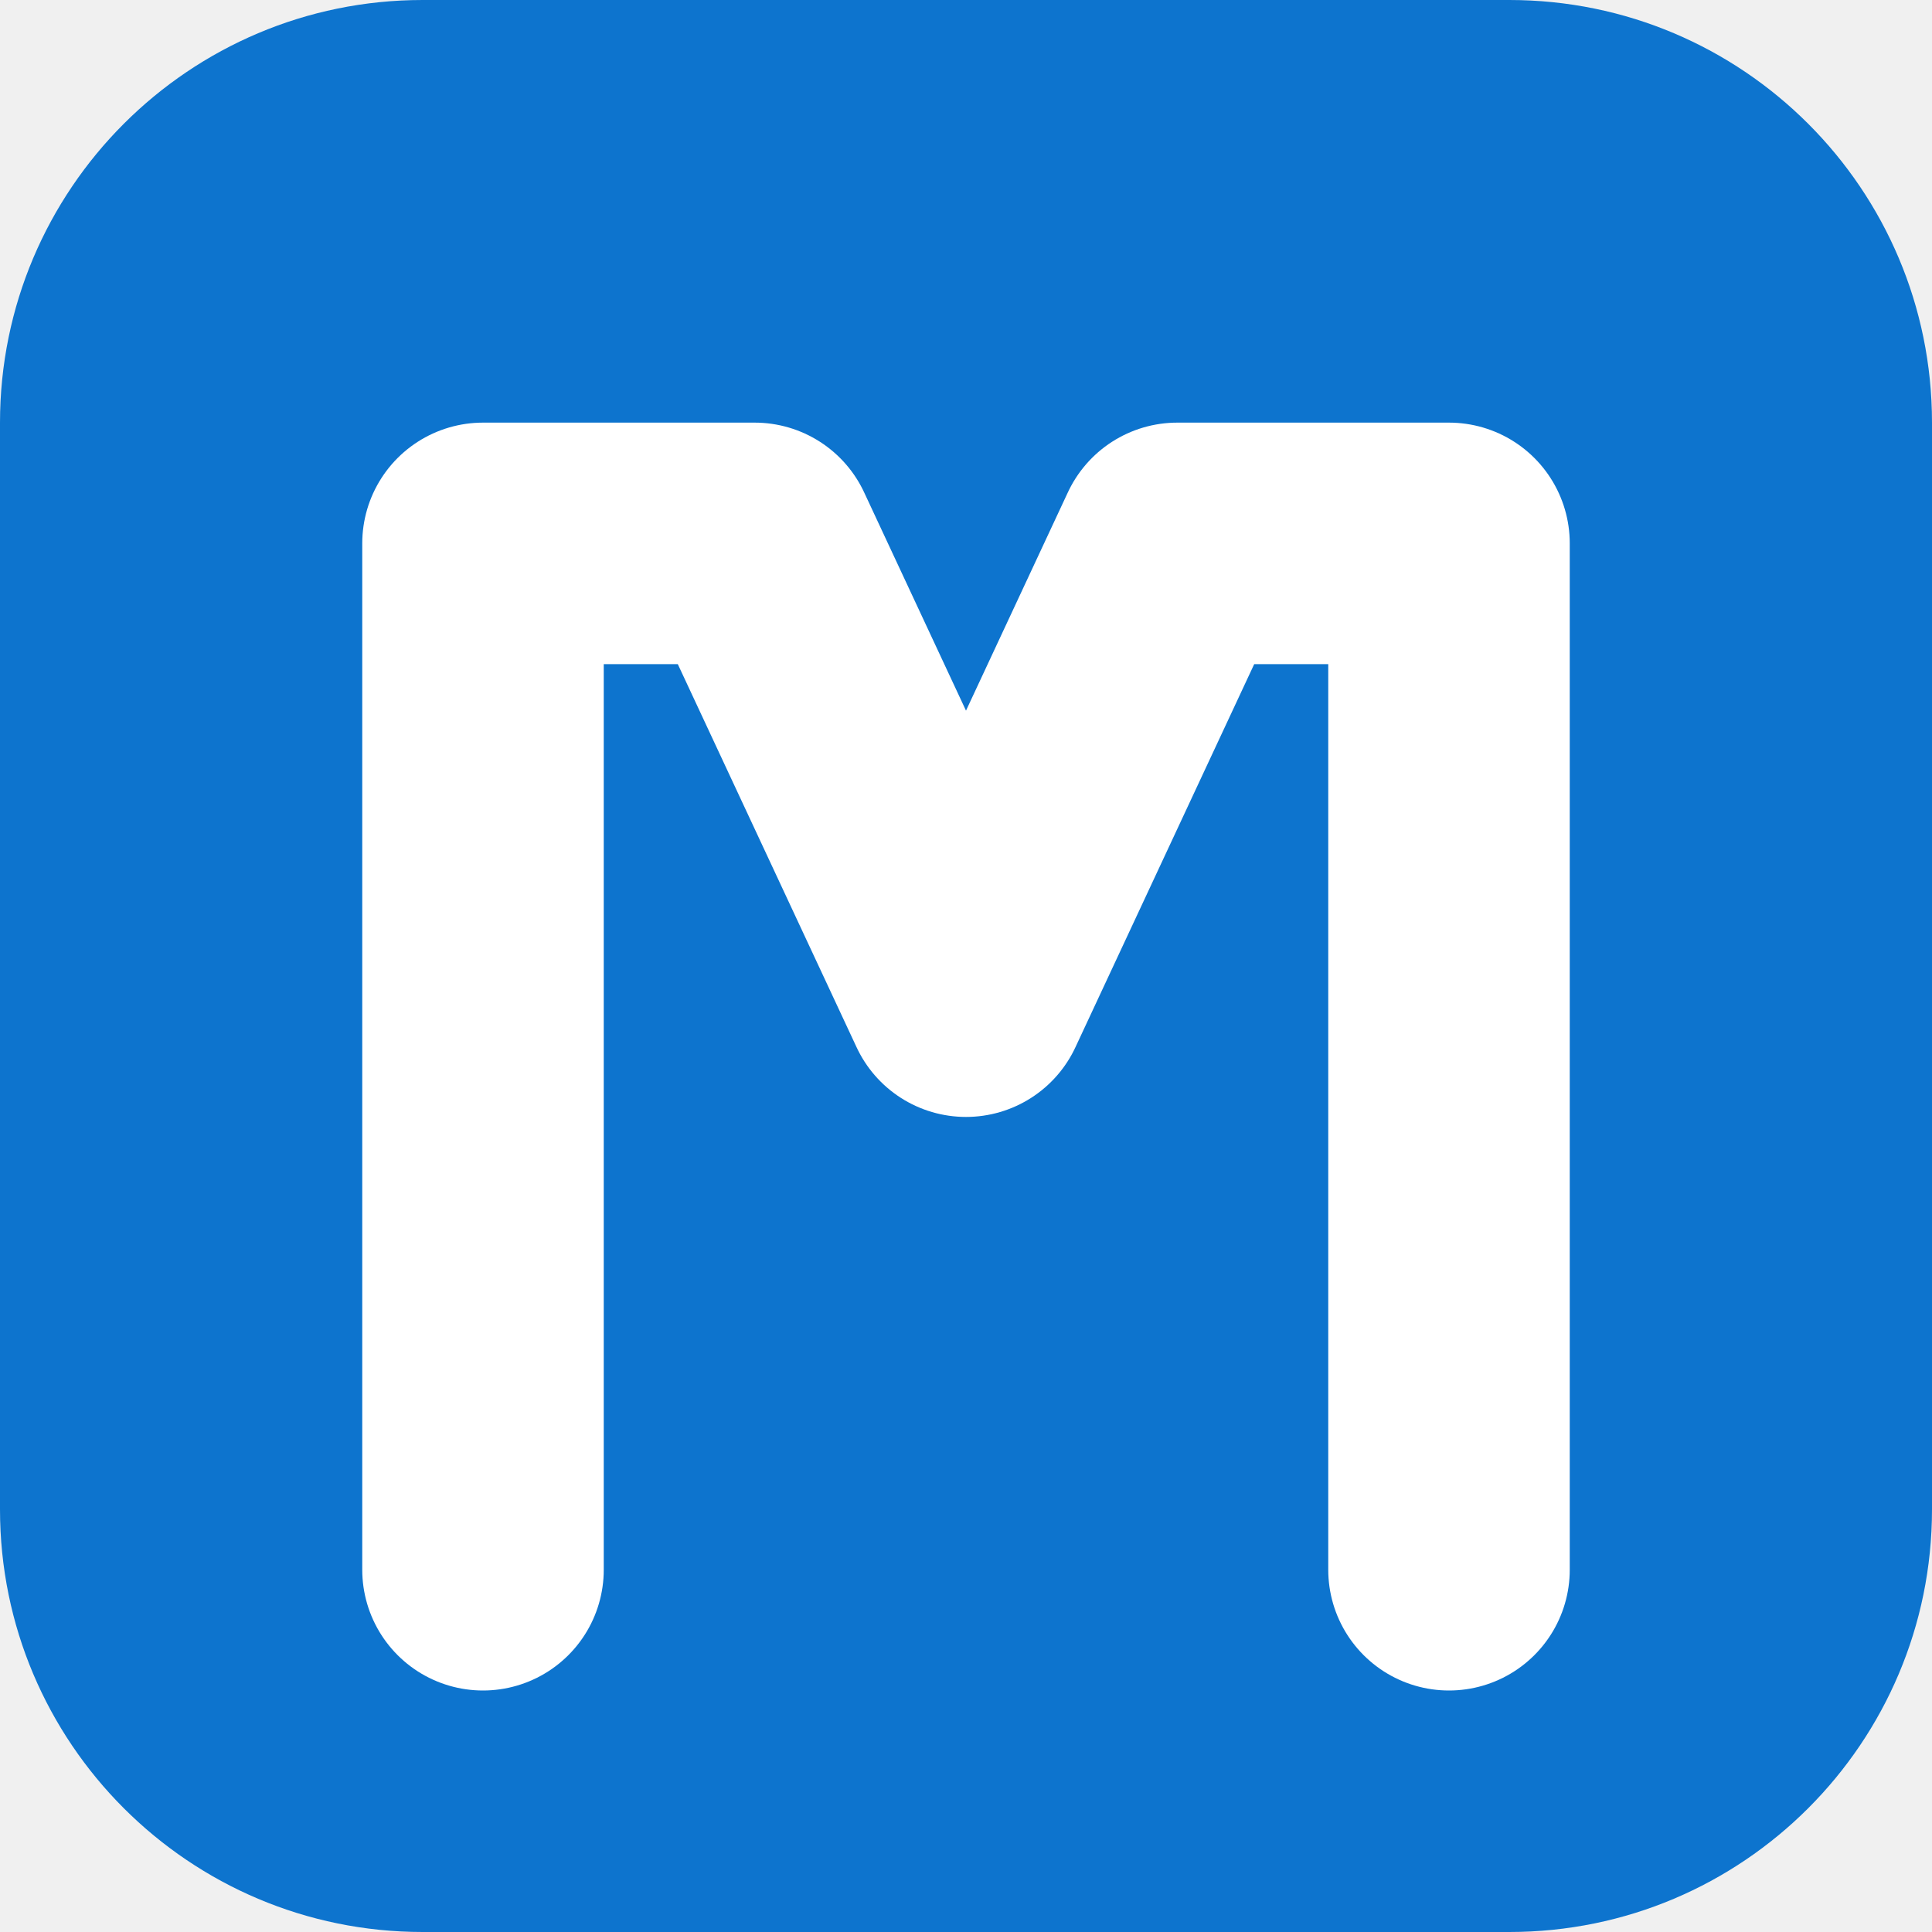
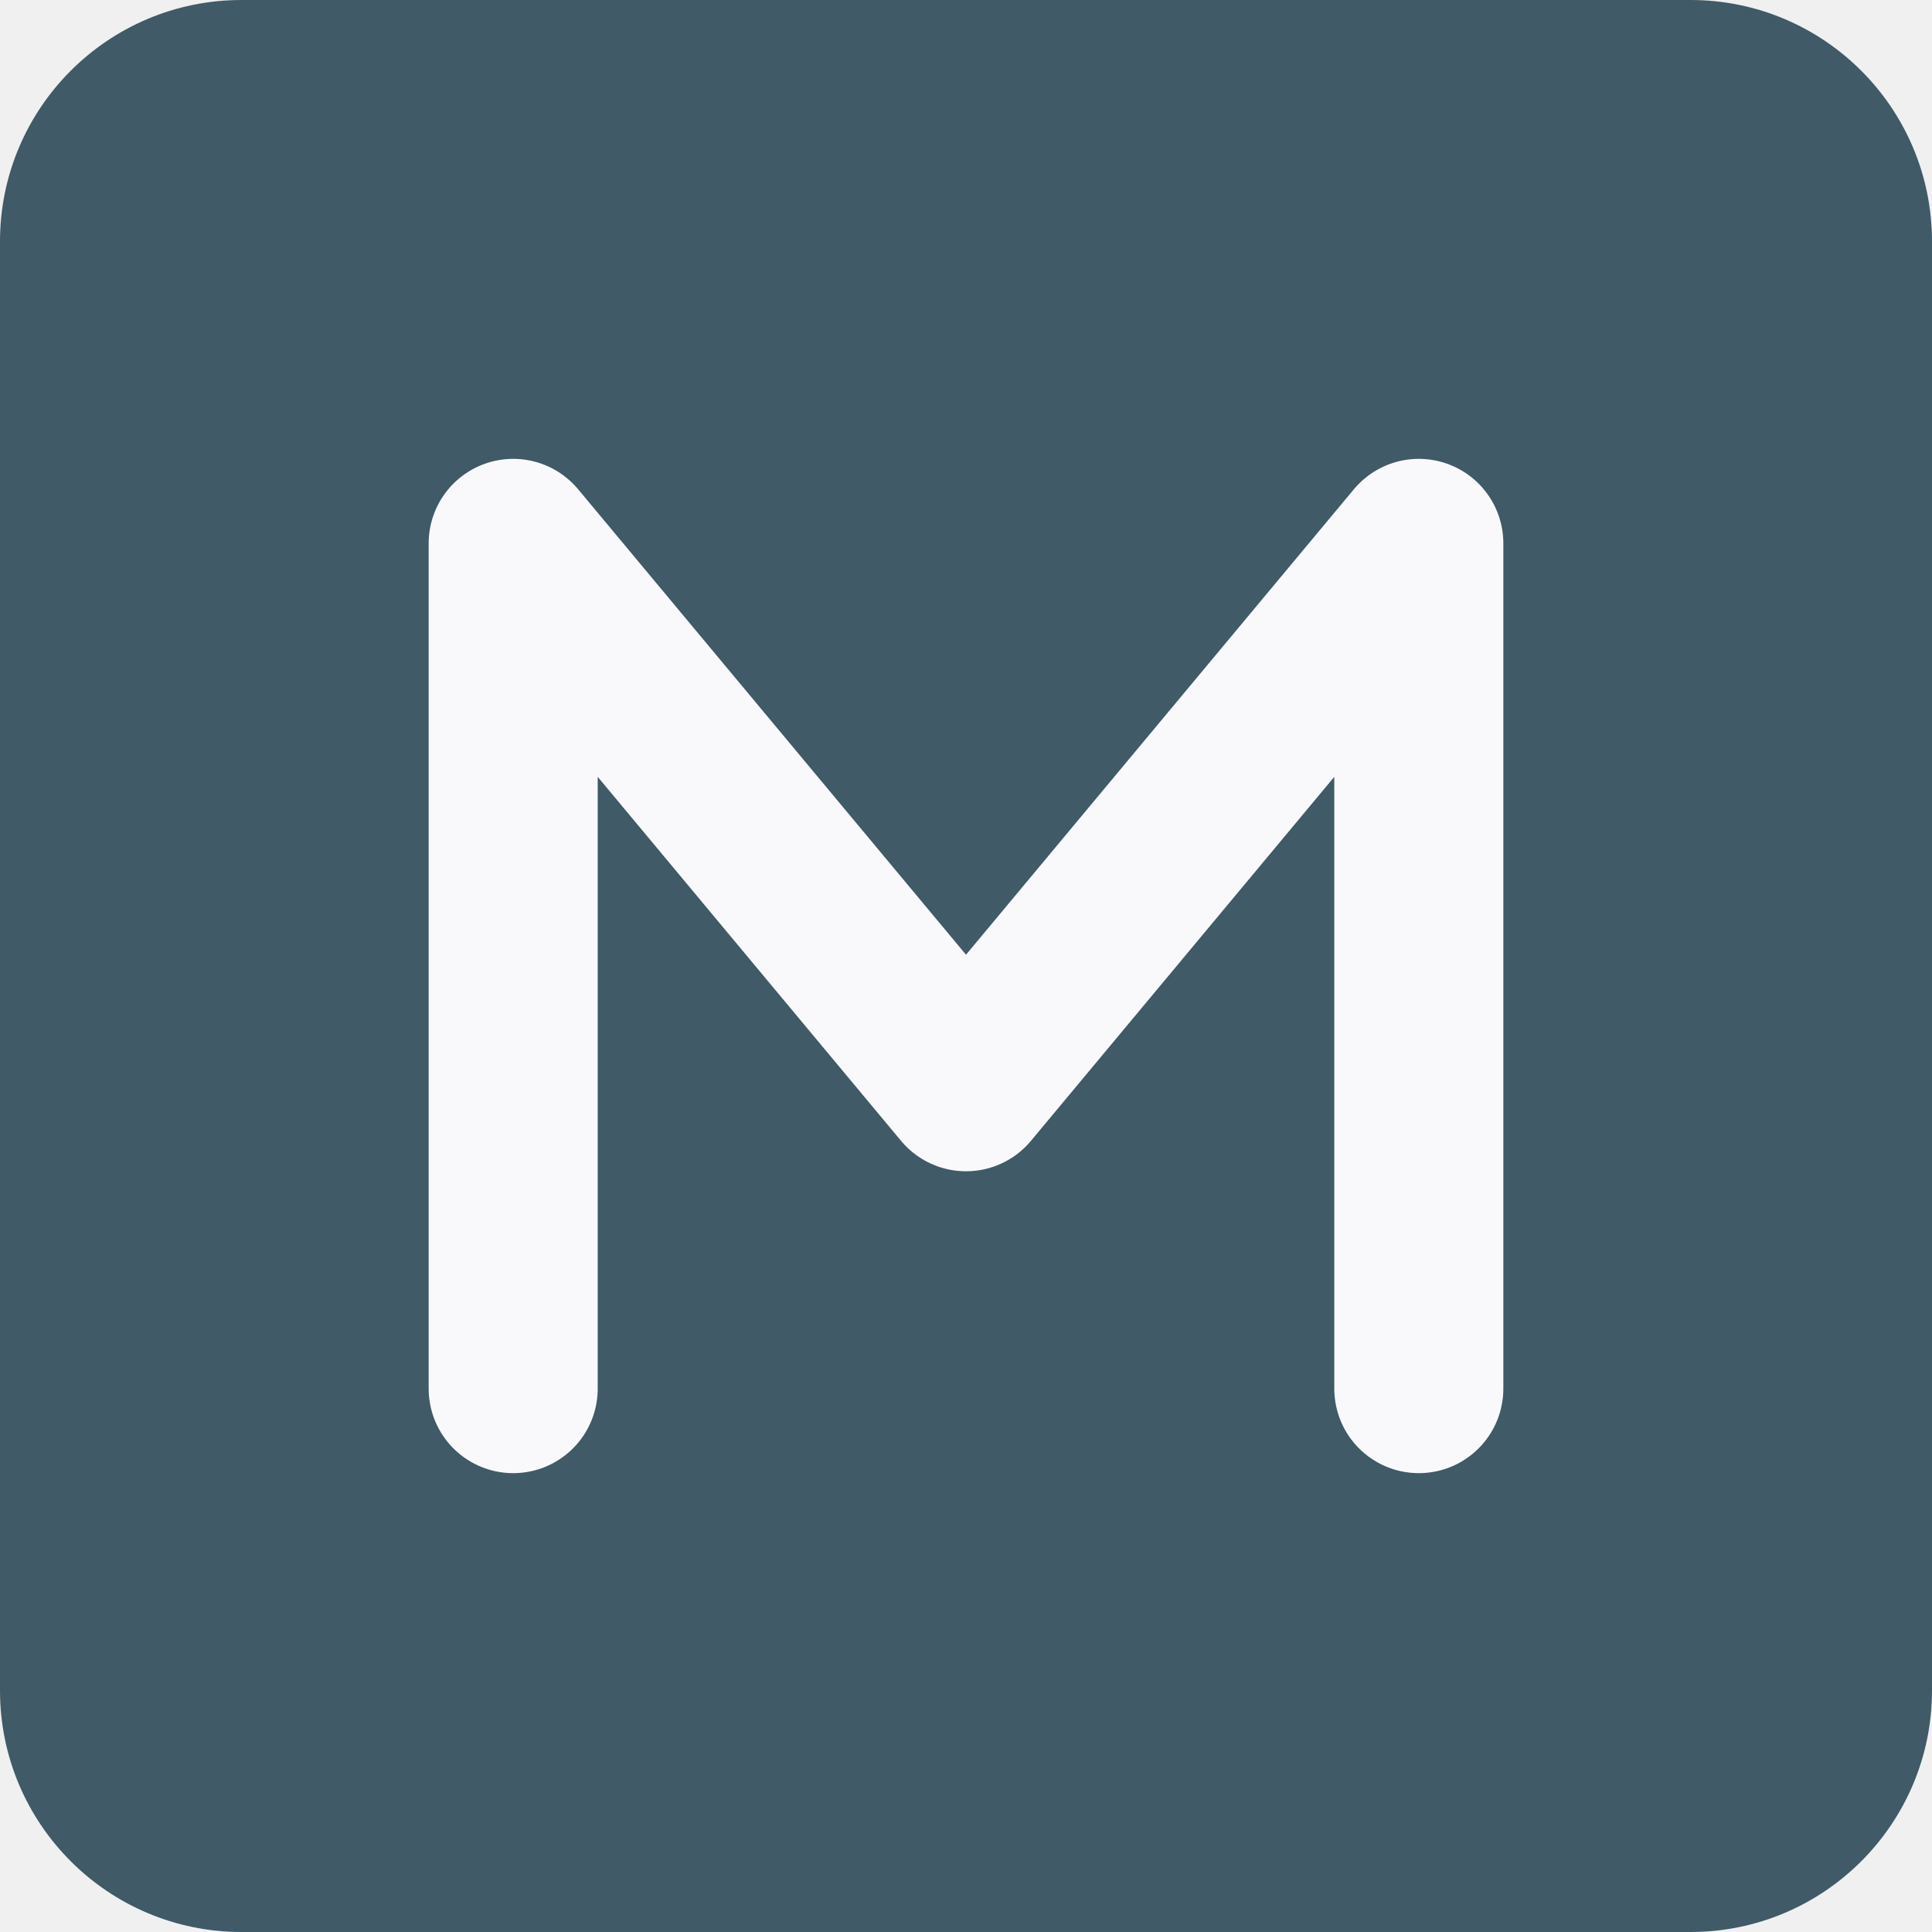
<svg xmlns="http://www.w3.org/2000/svg" viewBox="0 0 32 32">
-   <rect width="32" height="32" rx="7" fill="#0D74CE" />
-   <path d="M8 26V9h4.5L16 16.5 19.5 9H24v17" fill="none" stroke="#FFFFFF" stroke-width="4" stroke-linecap="round" stroke-linejoin="round" />
+   <rect width="32" height="32" rx="4" fill="#405a67" />
+   <path d="M8.5 23L8.5 9L16 18L23.5 9L23.5 23" fill="none" stroke="#f9f9fb" stroke-width="2.8" stroke-linecap="round" stroke-linejoin="round" />
</svg>
